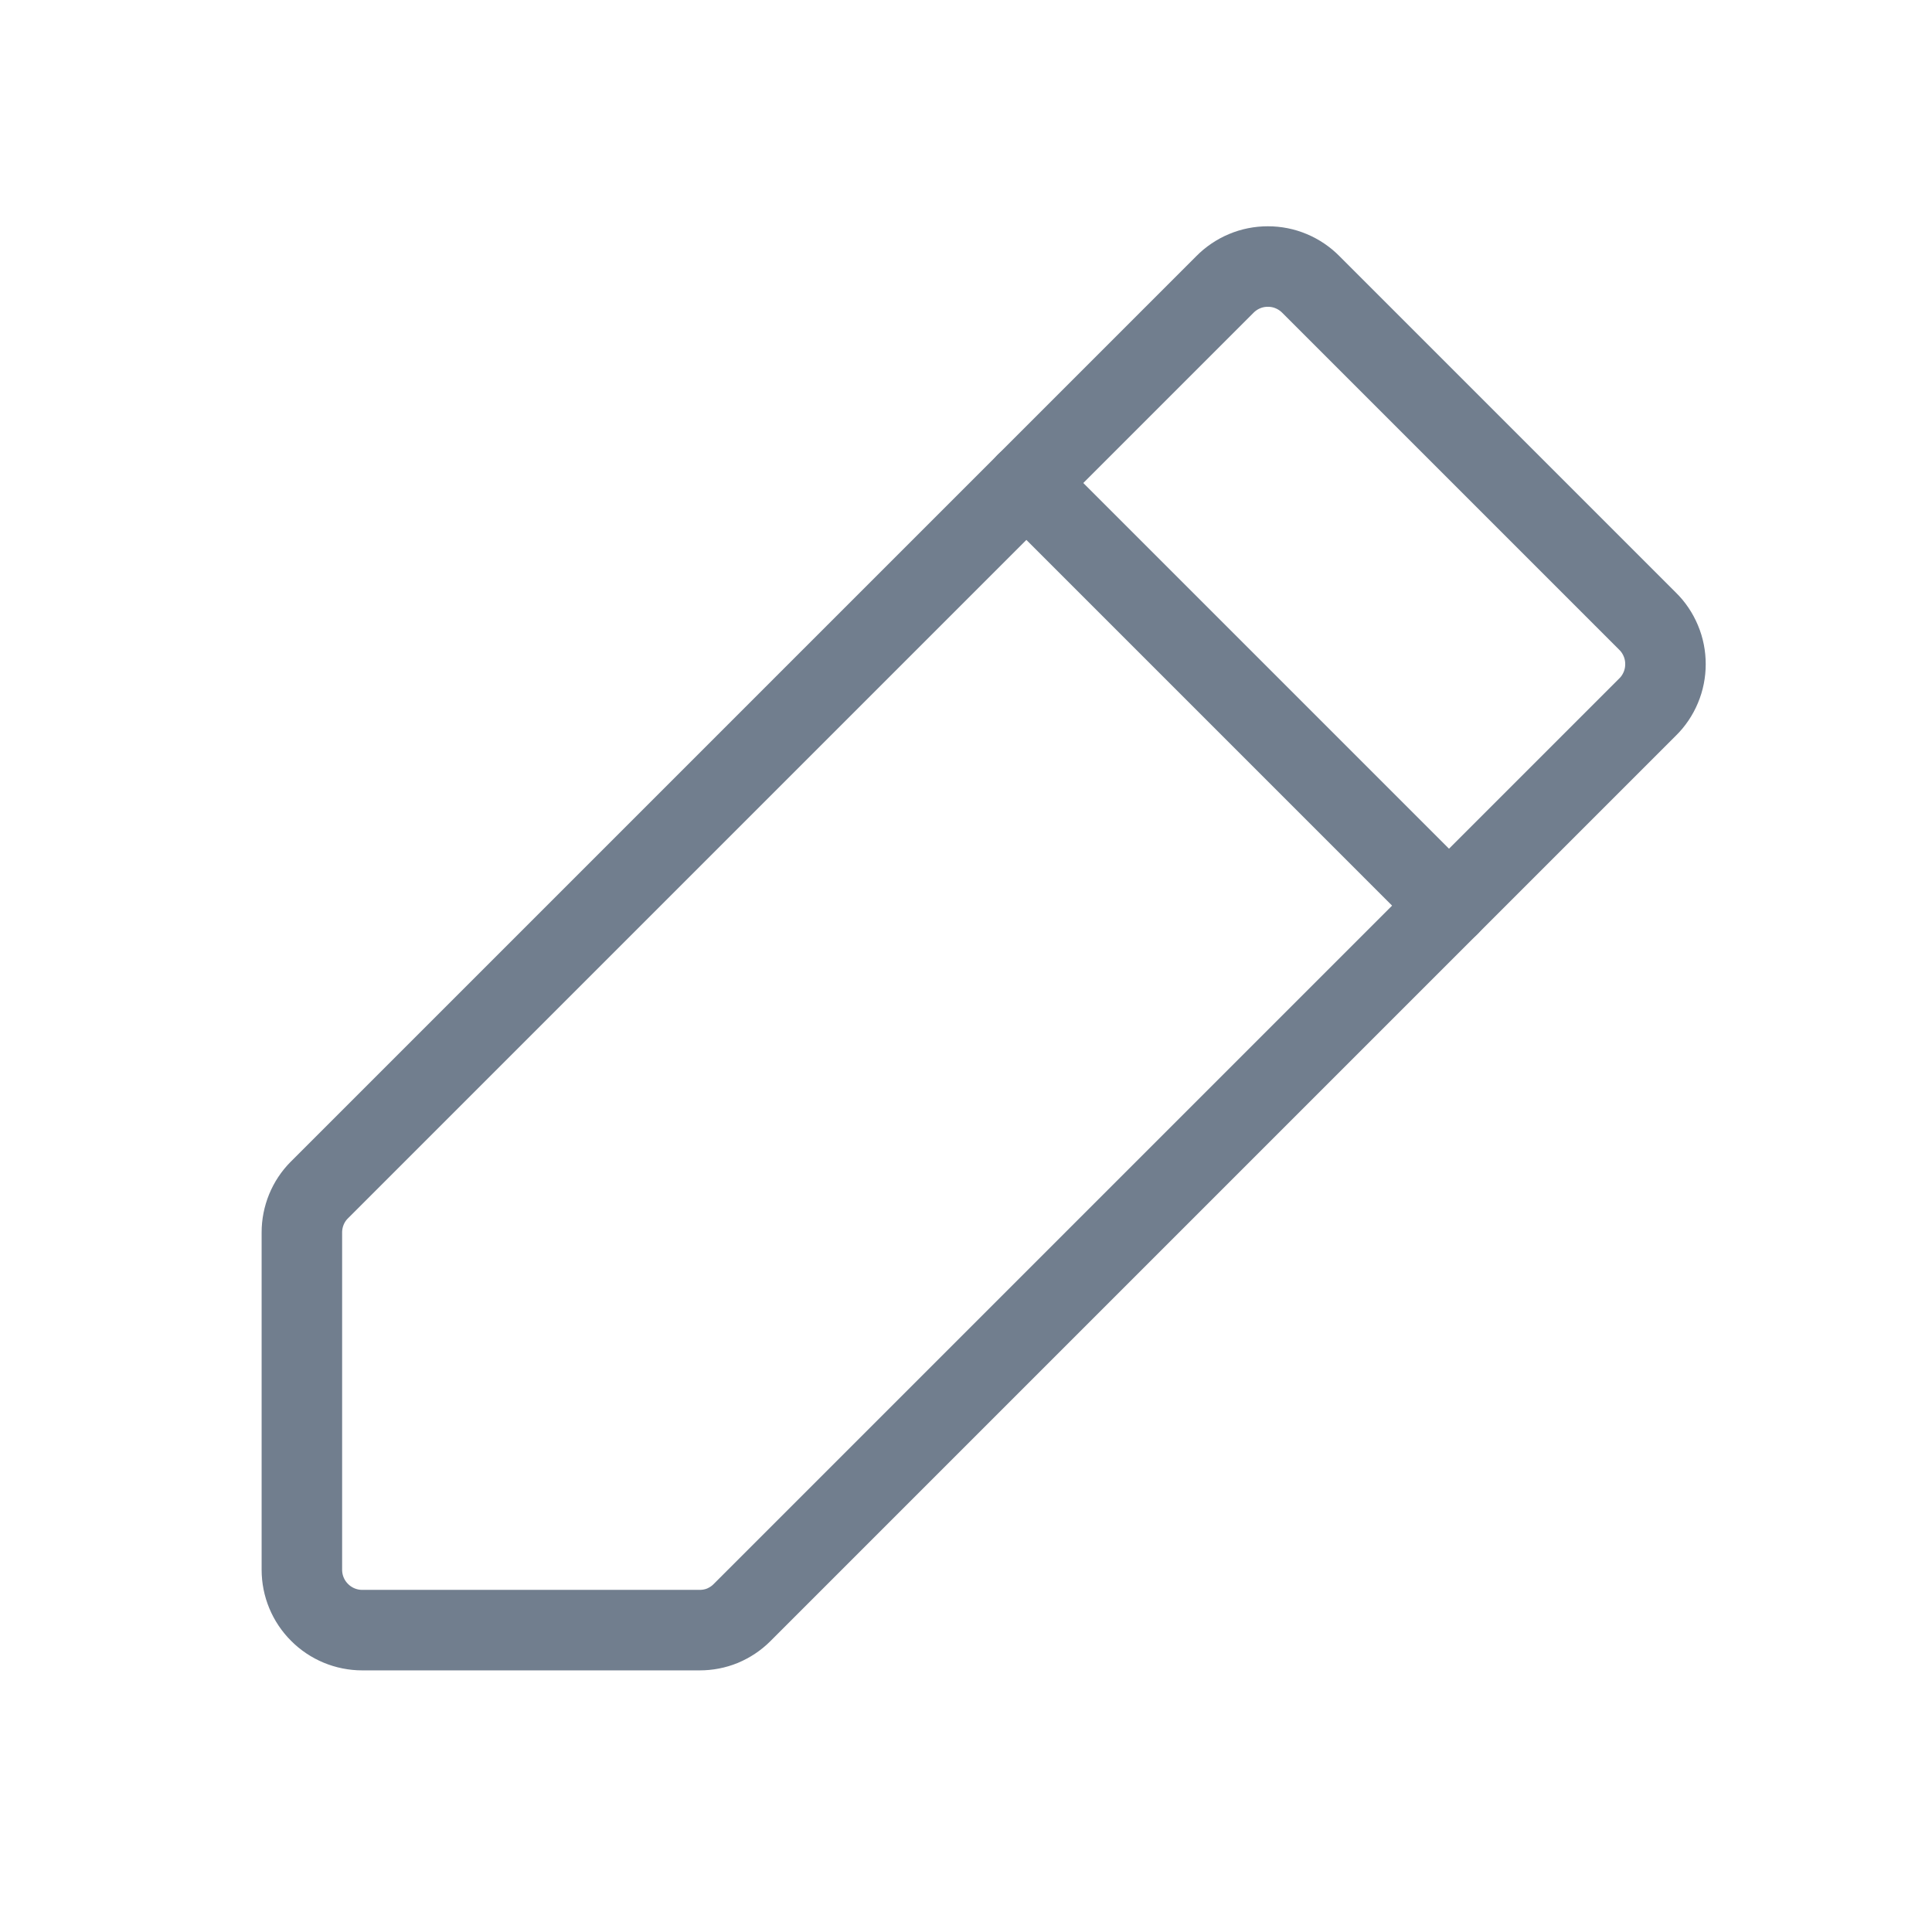
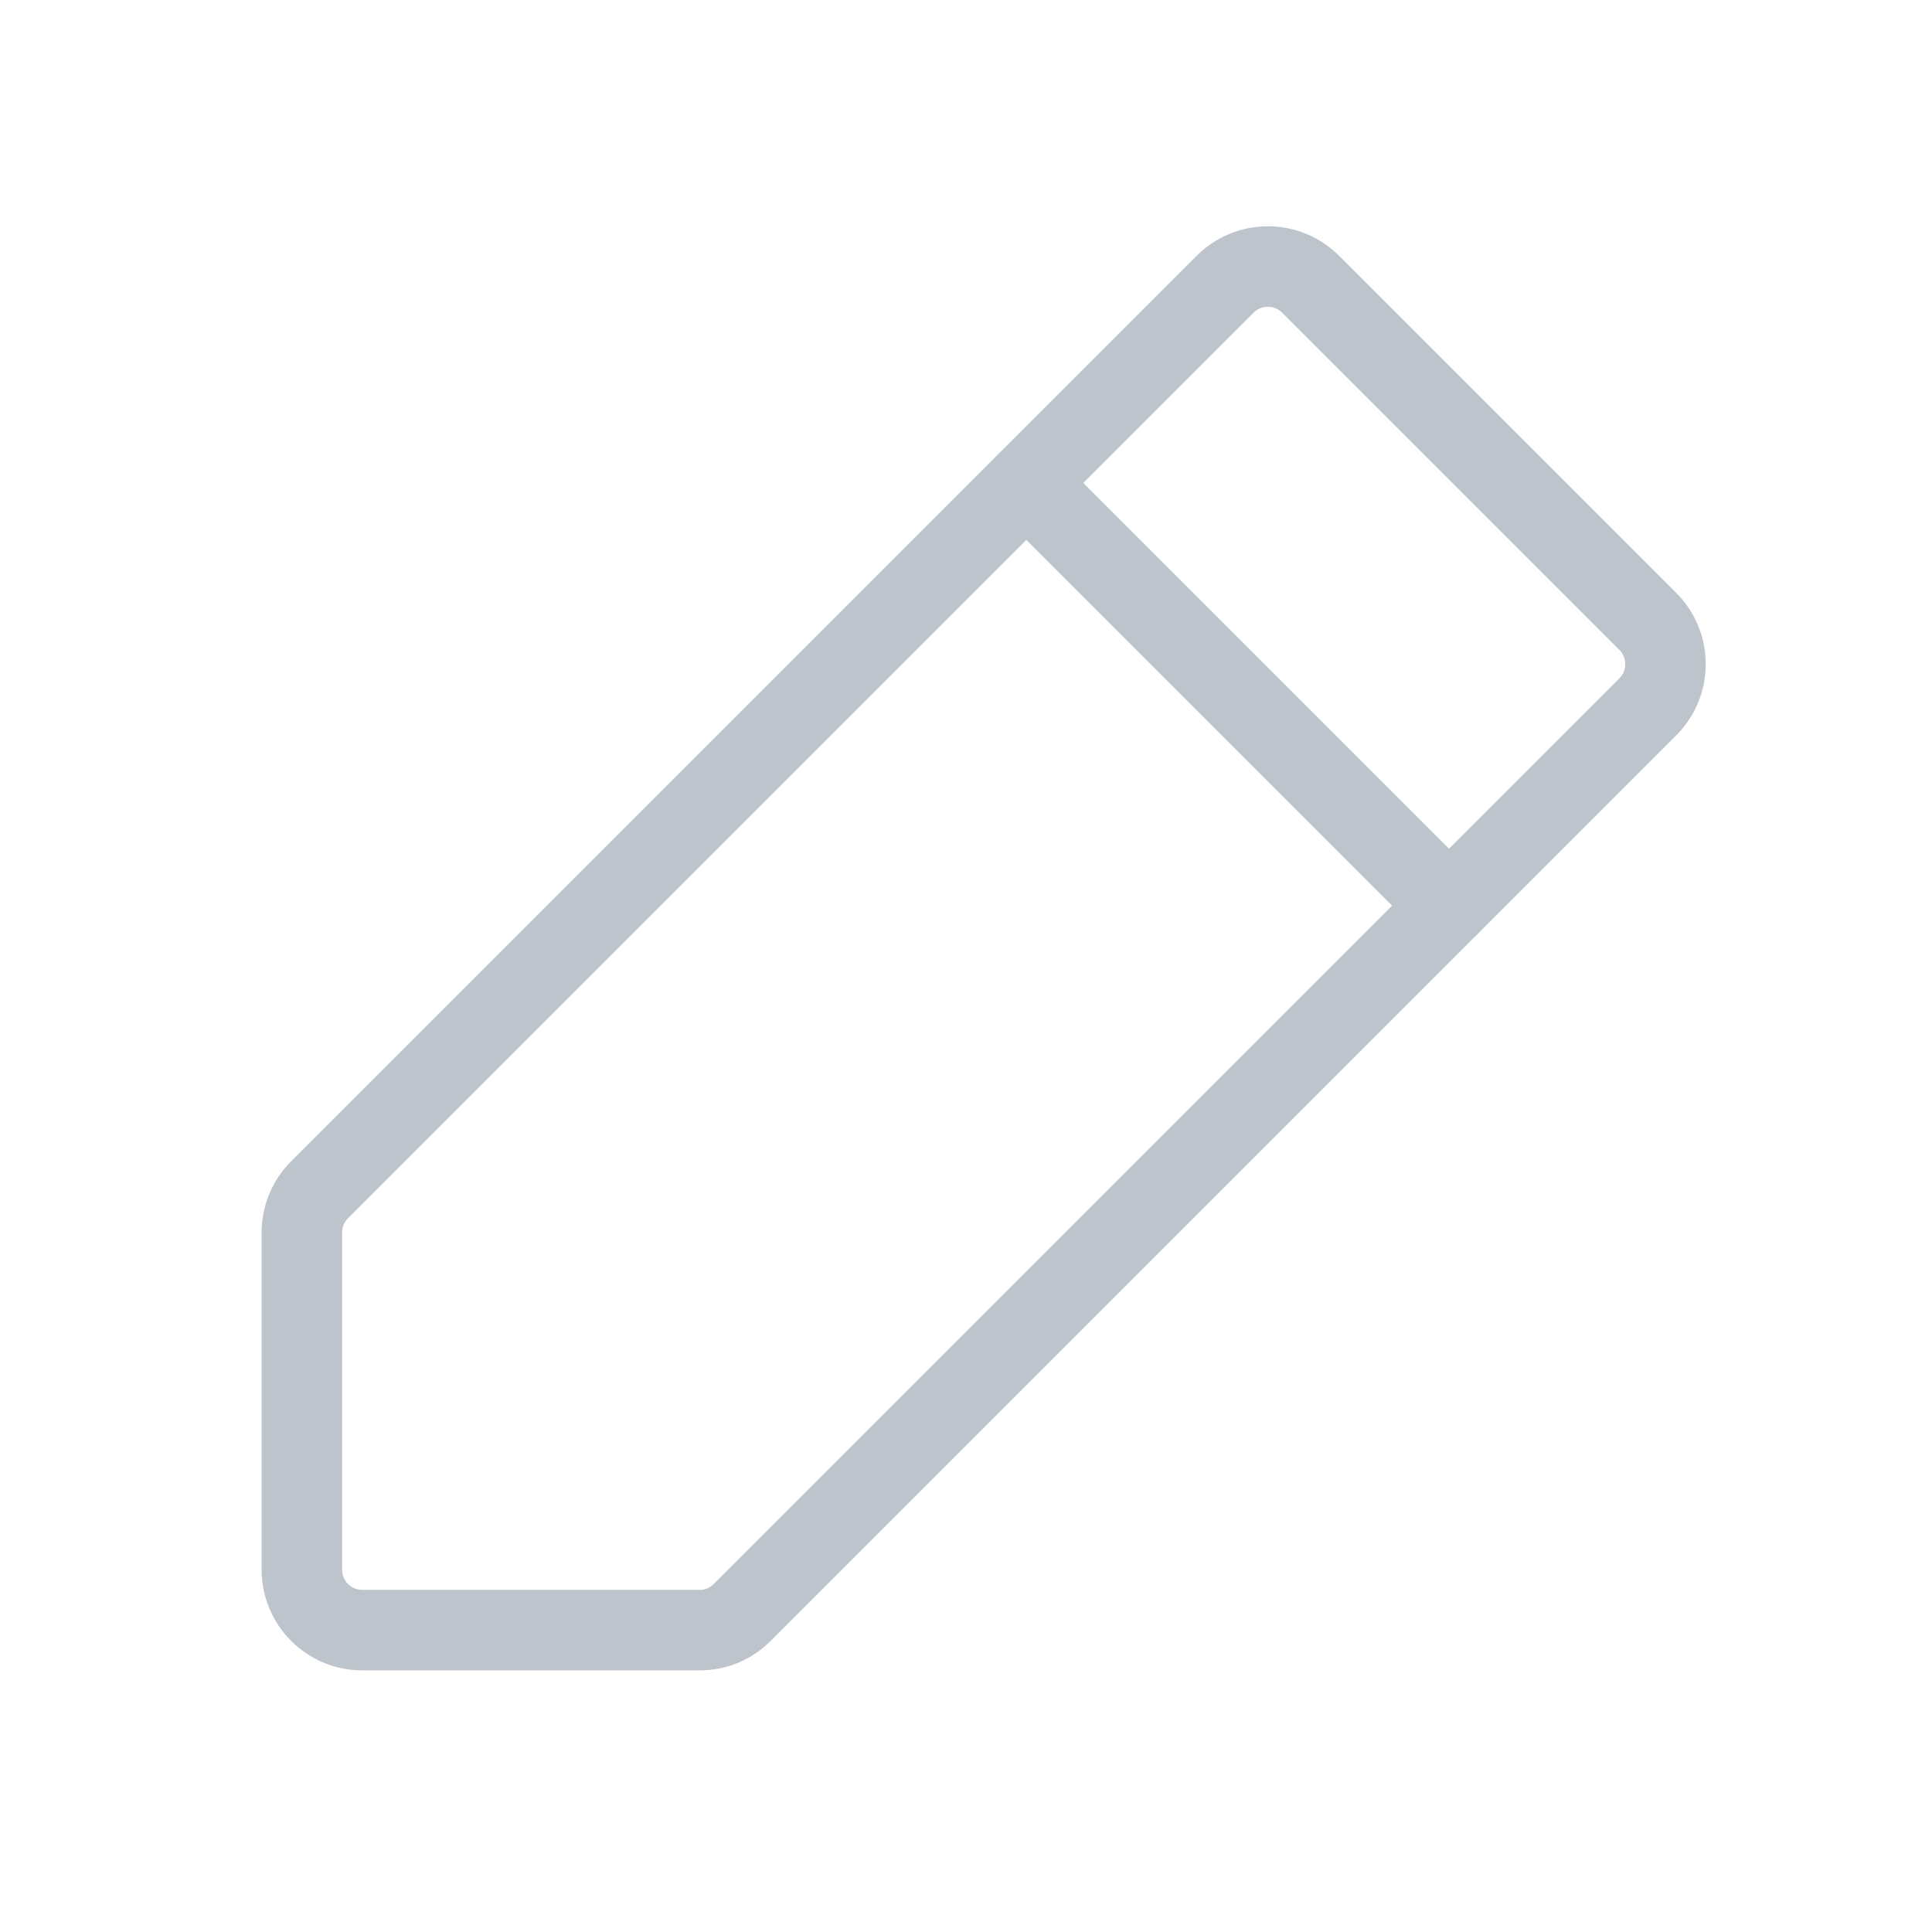
<svg xmlns="http://www.w3.org/2000/svg" width="24" height="24" viewBox="0 0 24 24" fill="none">
-   <path d="M8.691 20.25H4.5C4.301 20.25 4.11 20.171 3.97 20.03C3.829 19.89 3.75 19.699 3.75 19.5V15.309C3.75 15.212 3.769 15.116 3.806 15.025C3.843 14.935 3.897 14.853 3.966 14.784L15.216 3.534C15.285 3.464 15.369 3.407 15.46 3.369C15.552 3.33 15.65 3.311 15.75 3.311C15.85 3.311 15.948 3.33 16.04 3.369C16.131 3.407 16.215 3.464 16.284 3.534L20.466 7.716C20.537 7.785 20.593 7.869 20.631 7.96C20.67 8.052 20.689 8.151 20.689 8.25C20.689 8.349 20.67 8.448 20.631 8.54C20.593 8.631 20.537 8.715 20.466 8.784L9.216 20.034C9.147 20.103 9.065 20.157 8.975 20.195C8.885 20.232 8.788 20.25 8.691 20.25Z" stroke="#717E8E" stroke-linecap="round" stroke-linejoin="round" />
-   <path d="M12.75 6L18 11.25" stroke="#717E8E" stroke-linecap="round" stroke-linejoin="round" />
+   <path d="M8.691 20.25H4.5C4.301 20.25 4.11 20.171 3.97 20.03C3.829 19.89 3.75 19.699 3.75 19.5V15.309C3.75 15.212 3.769 15.116 3.806 15.025C3.843 14.935 3.897 14.853 3.966 14.784L15.216 3.534C15.285 3.464 15.369 3.407 15.46 3.369C15.552 3.33 15.65 3.311 15.75 3.311C15.85 3.311 15.948 3.33 16.04 3.369C16.131 3.407 16.215 3.464 16.284 3.534L20.466 7.716C20.537 7.785 20.593 7.869 20.631 7.96C20.67 8.052 20.689 8.151 20.689 8.25C20.689 8.349 20.67 8.448 20.631 8.54C20.593 8.631 20.537 8.715 20.466 8.784L9.216 20.034C9.147 20.103 9.065 20.157 8.975 20.195C8.885 20.232 8.788 20.25 8.691 20.25Z" stroke="#BEC4CB" stroke-linecap="round" stroke-linejoin="round" />
+   <path d="M12.75 6L18 11.25" stroke="#BEC4CB" stroke-linecap="round" stroke-linejoin="round" />
</svg>
